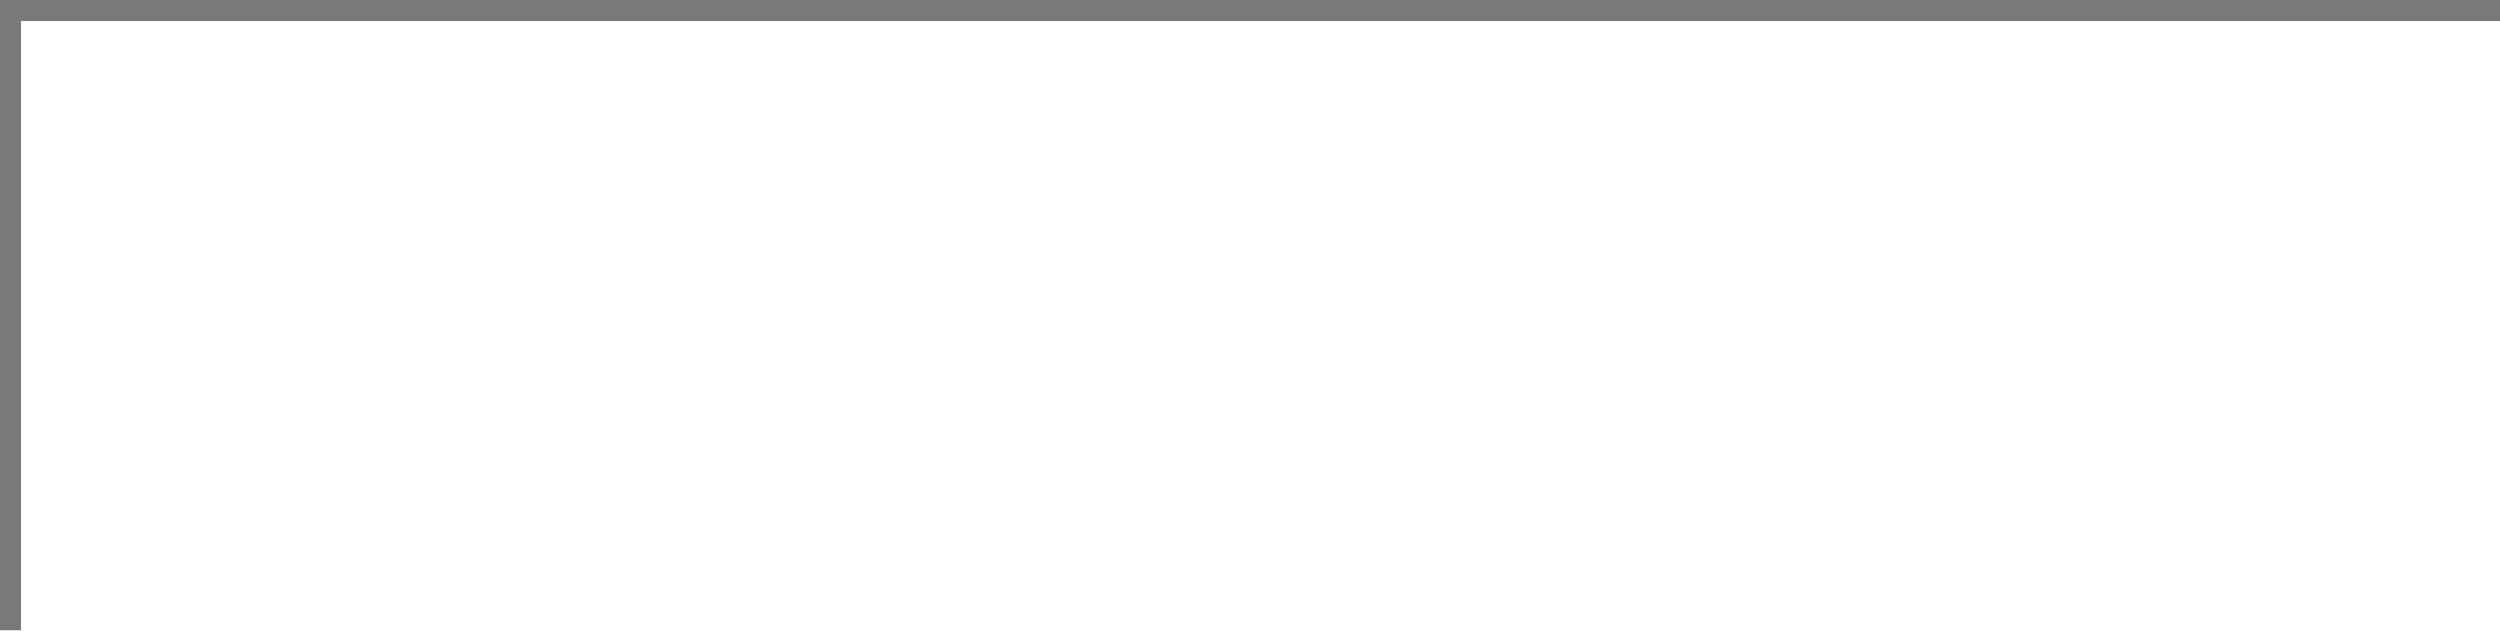
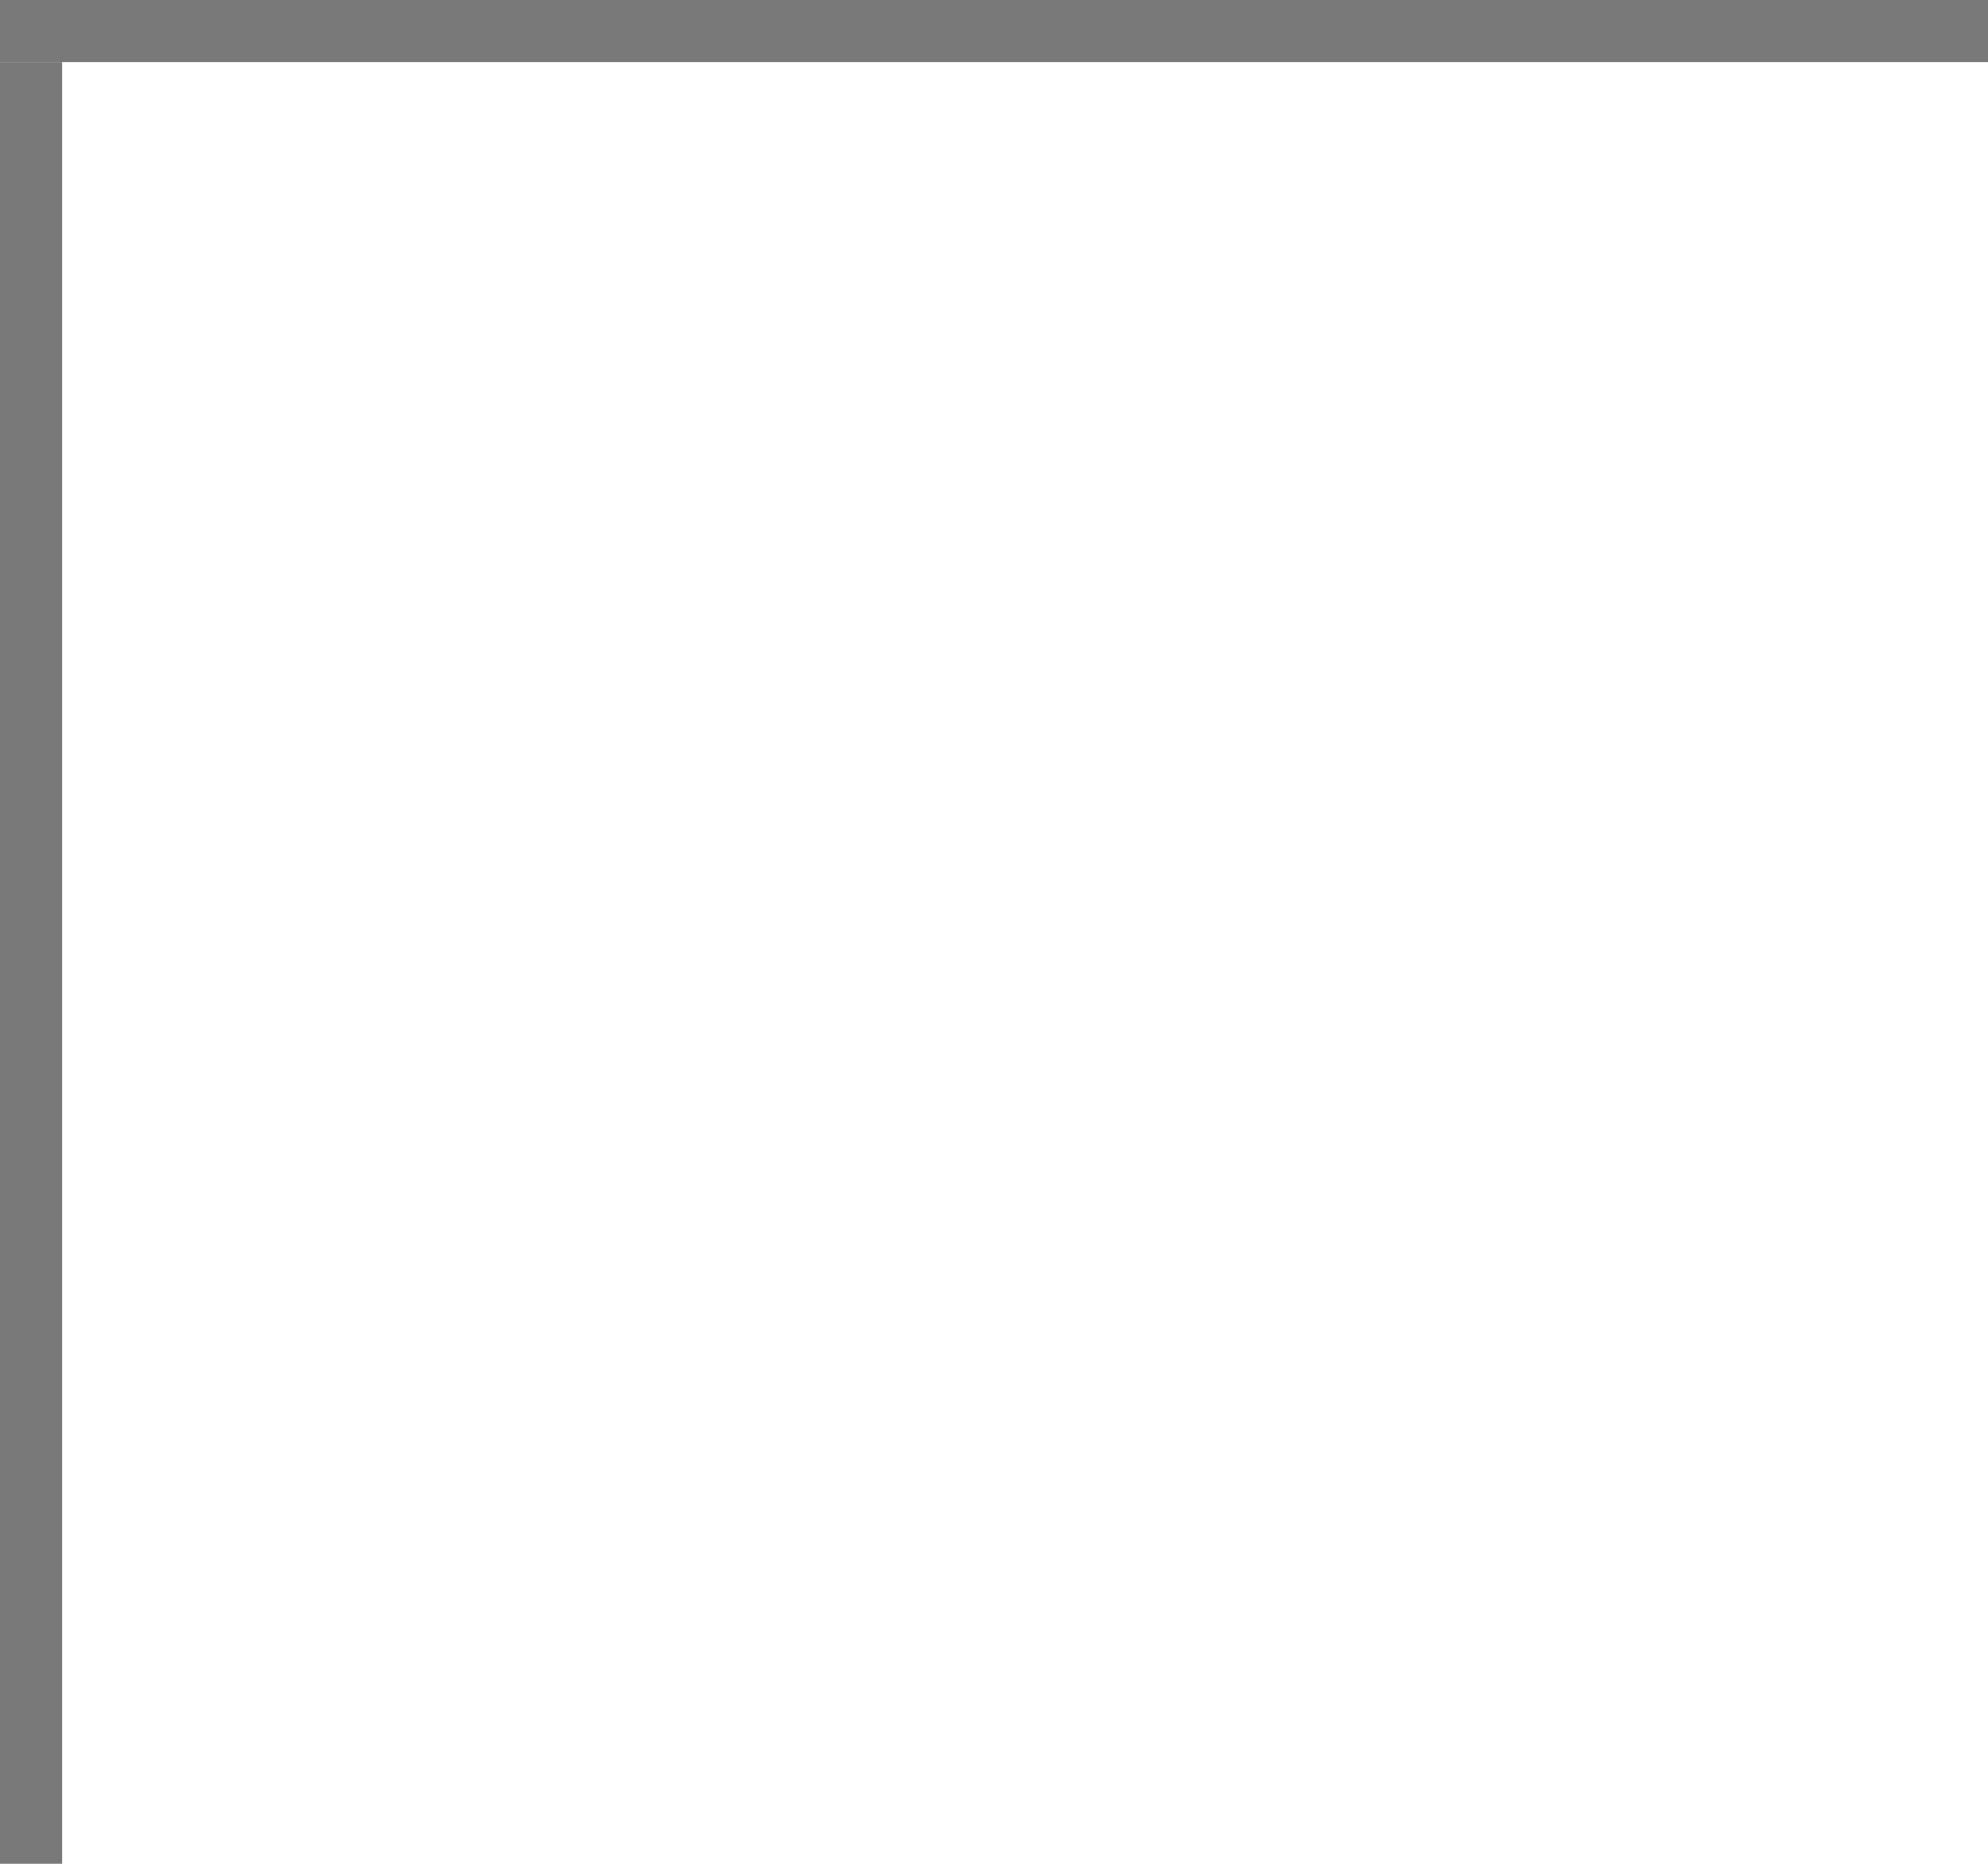
- <svg xmlns="http://www.w3.org/2000/svg" version="1.1" width="119px" height="30px" viewBox="193 0 119 30">
-   <path d="M 1 1  L 119 1  L 119 30  L 1 30  L 1 1  Z " fill-rule="nonzero" fill="rgba(255, 255, 255, 1)" stroke="none" transform="matrix(1 0 0 1 193 0 )" class="fill" />
-   <path d="M 0.5 1  L 0.5 30  " stroke-width="1" stroke-dasharray="0" stroke="rgba(121, 121, 121, 1)" fill="none" transform="matrix(1 0 0 1 193 0 )" class="stroke" />
-   <path d="M 0 0.5  L 119 0.5  " stroke-width="1" stroke-dasharray="0" stroke="rgba(121, 121, 121, 1)" fill="none" transform="matrix(1 0 0 1 193 0 )" class="stroke" />
+ <svg xmlns="http://www.w3.org/2000/svg" version="1.1" width="32px" height="30px" viewBox="0 0 32 30">
+   <path d="M 1 1  L 32 1  L 32 30  L 1 30  L 1 1  Z " fill-rule="nonzero" fill="rgba(255, 255, 255, 1)" stroke="none" class="fill" />
+   <path d="M 0.5 1  L 0.5 30  " stroke-width="1" stroke-dasharray="0" stroke="rgba(121, 121, 121, 1)" fill="none" class="stroke" />
+   <path d="M 0 0.5  L 32 0.5  " stroke-width="1" stroke-dasharray="0" stroke="rgba(121, 121, 121, 1)" fill="none" class="stroke" />
</svg>
